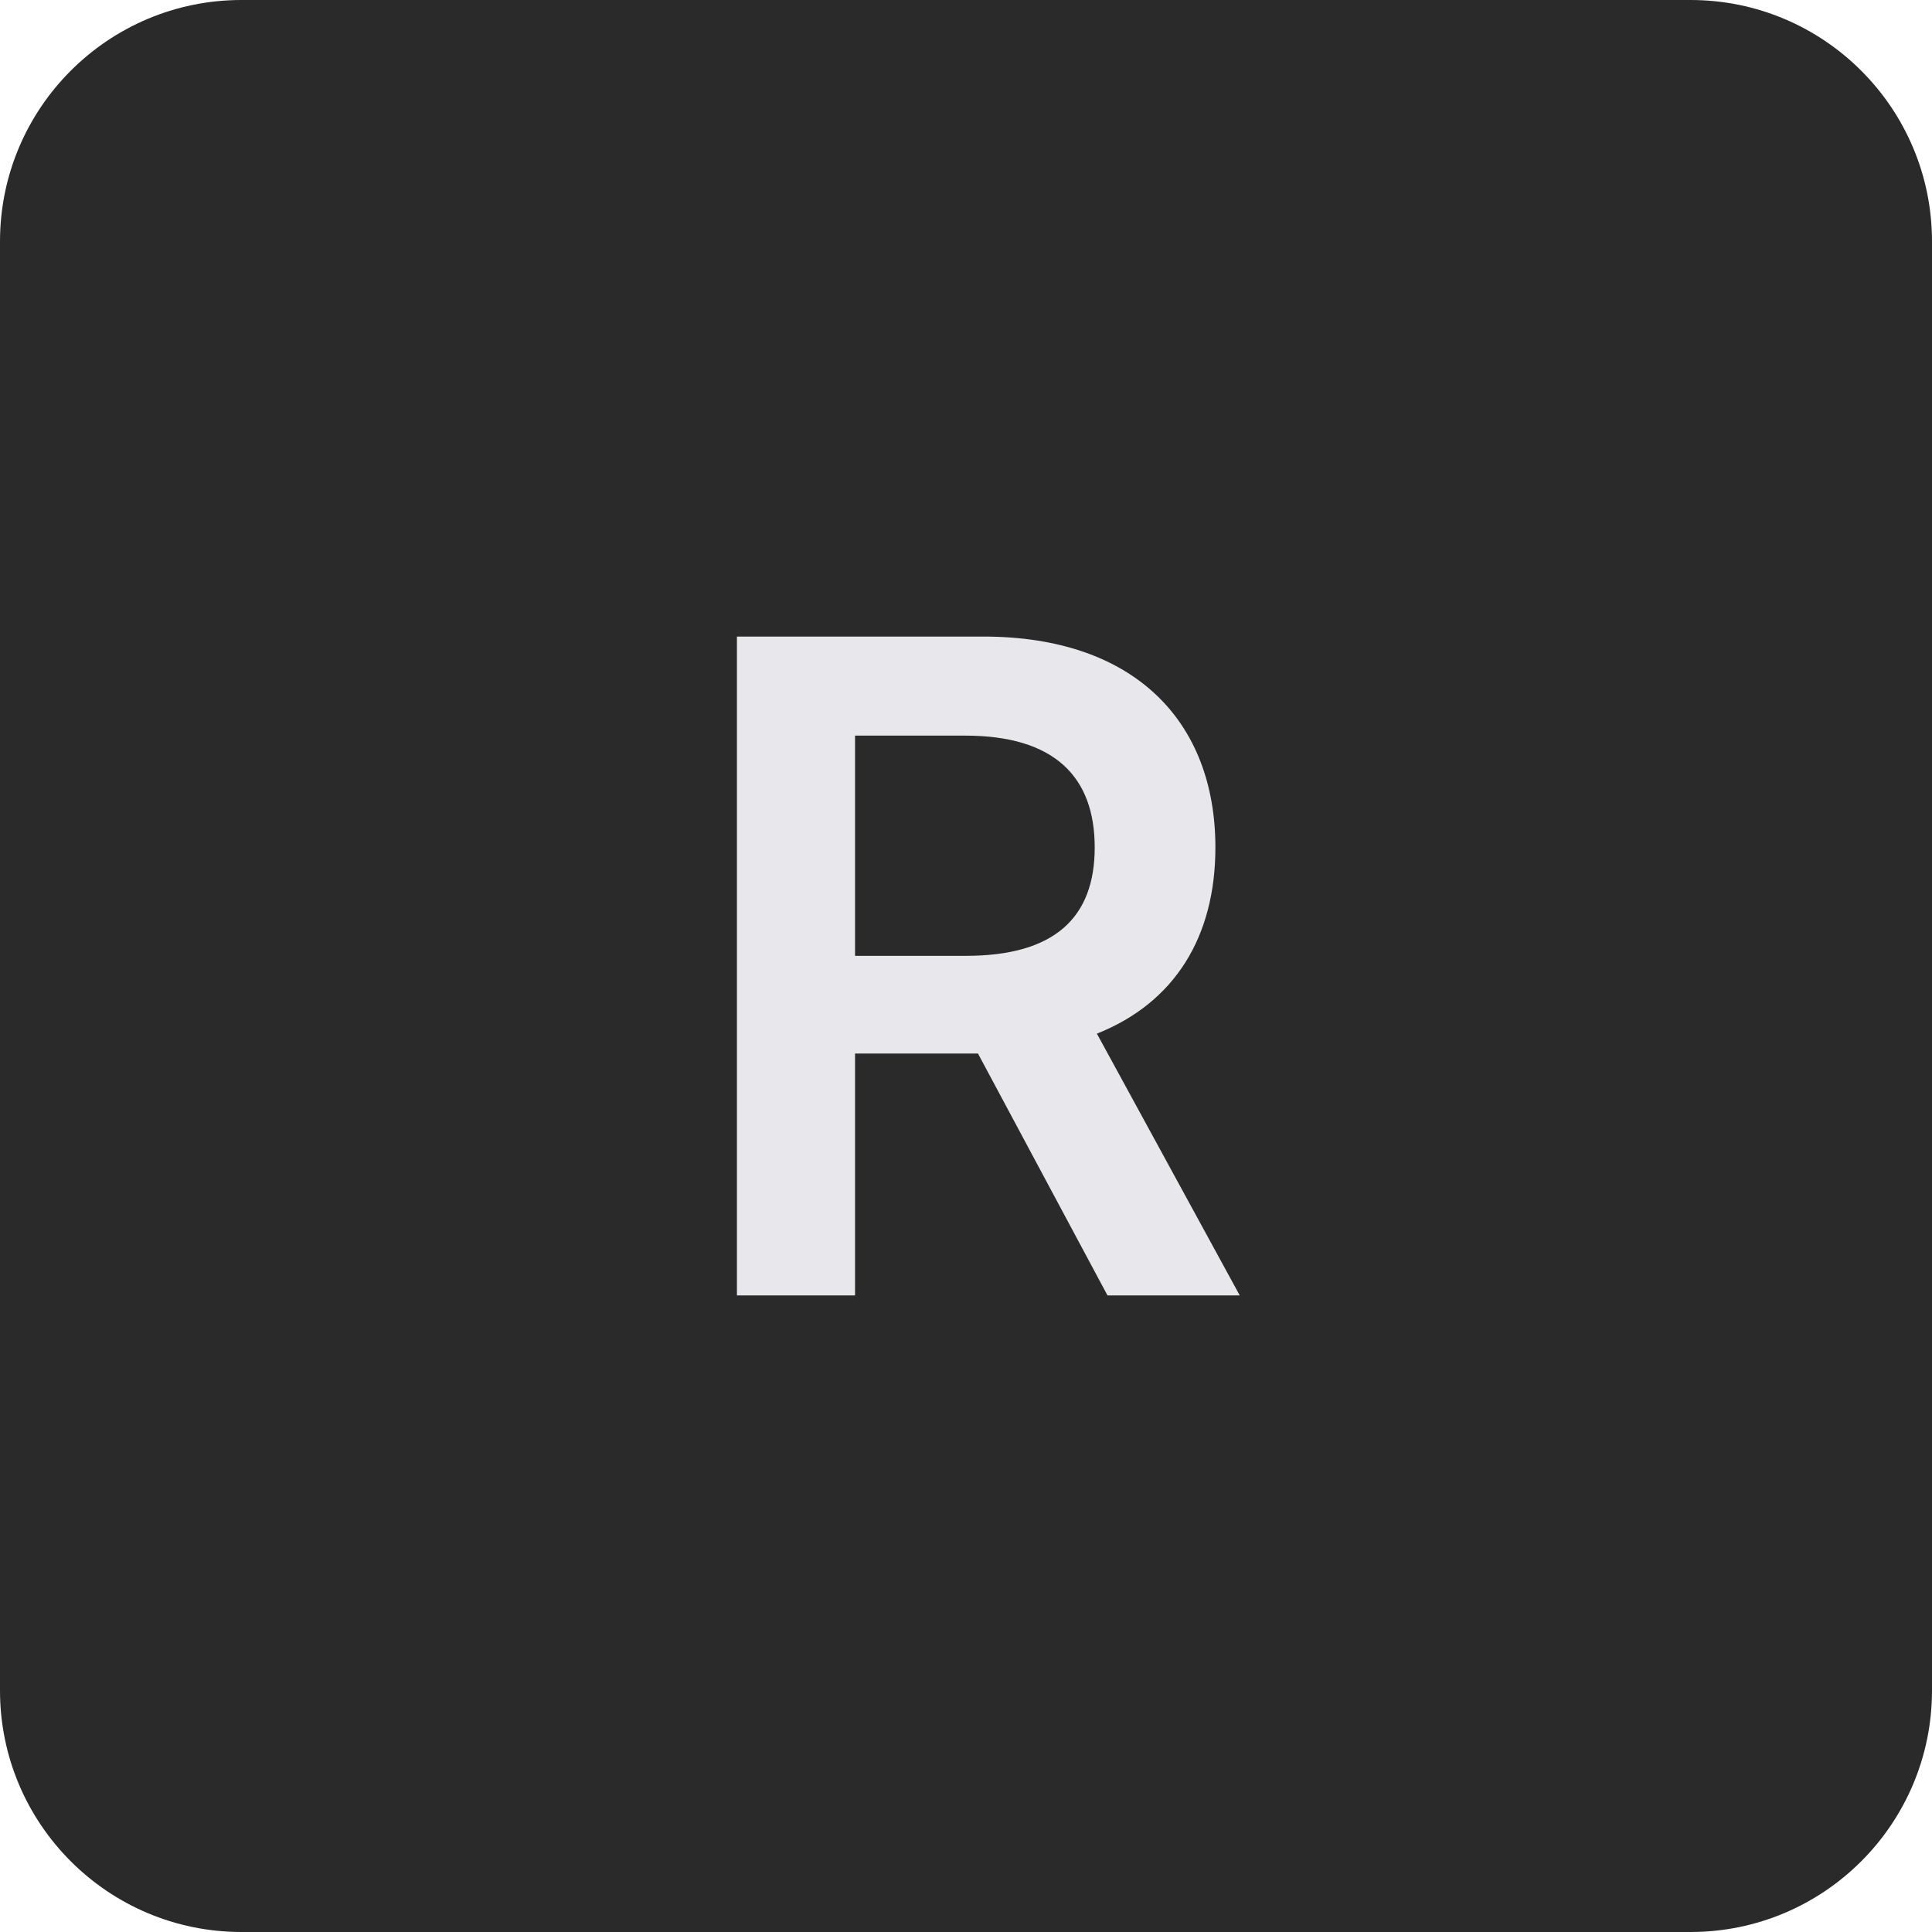
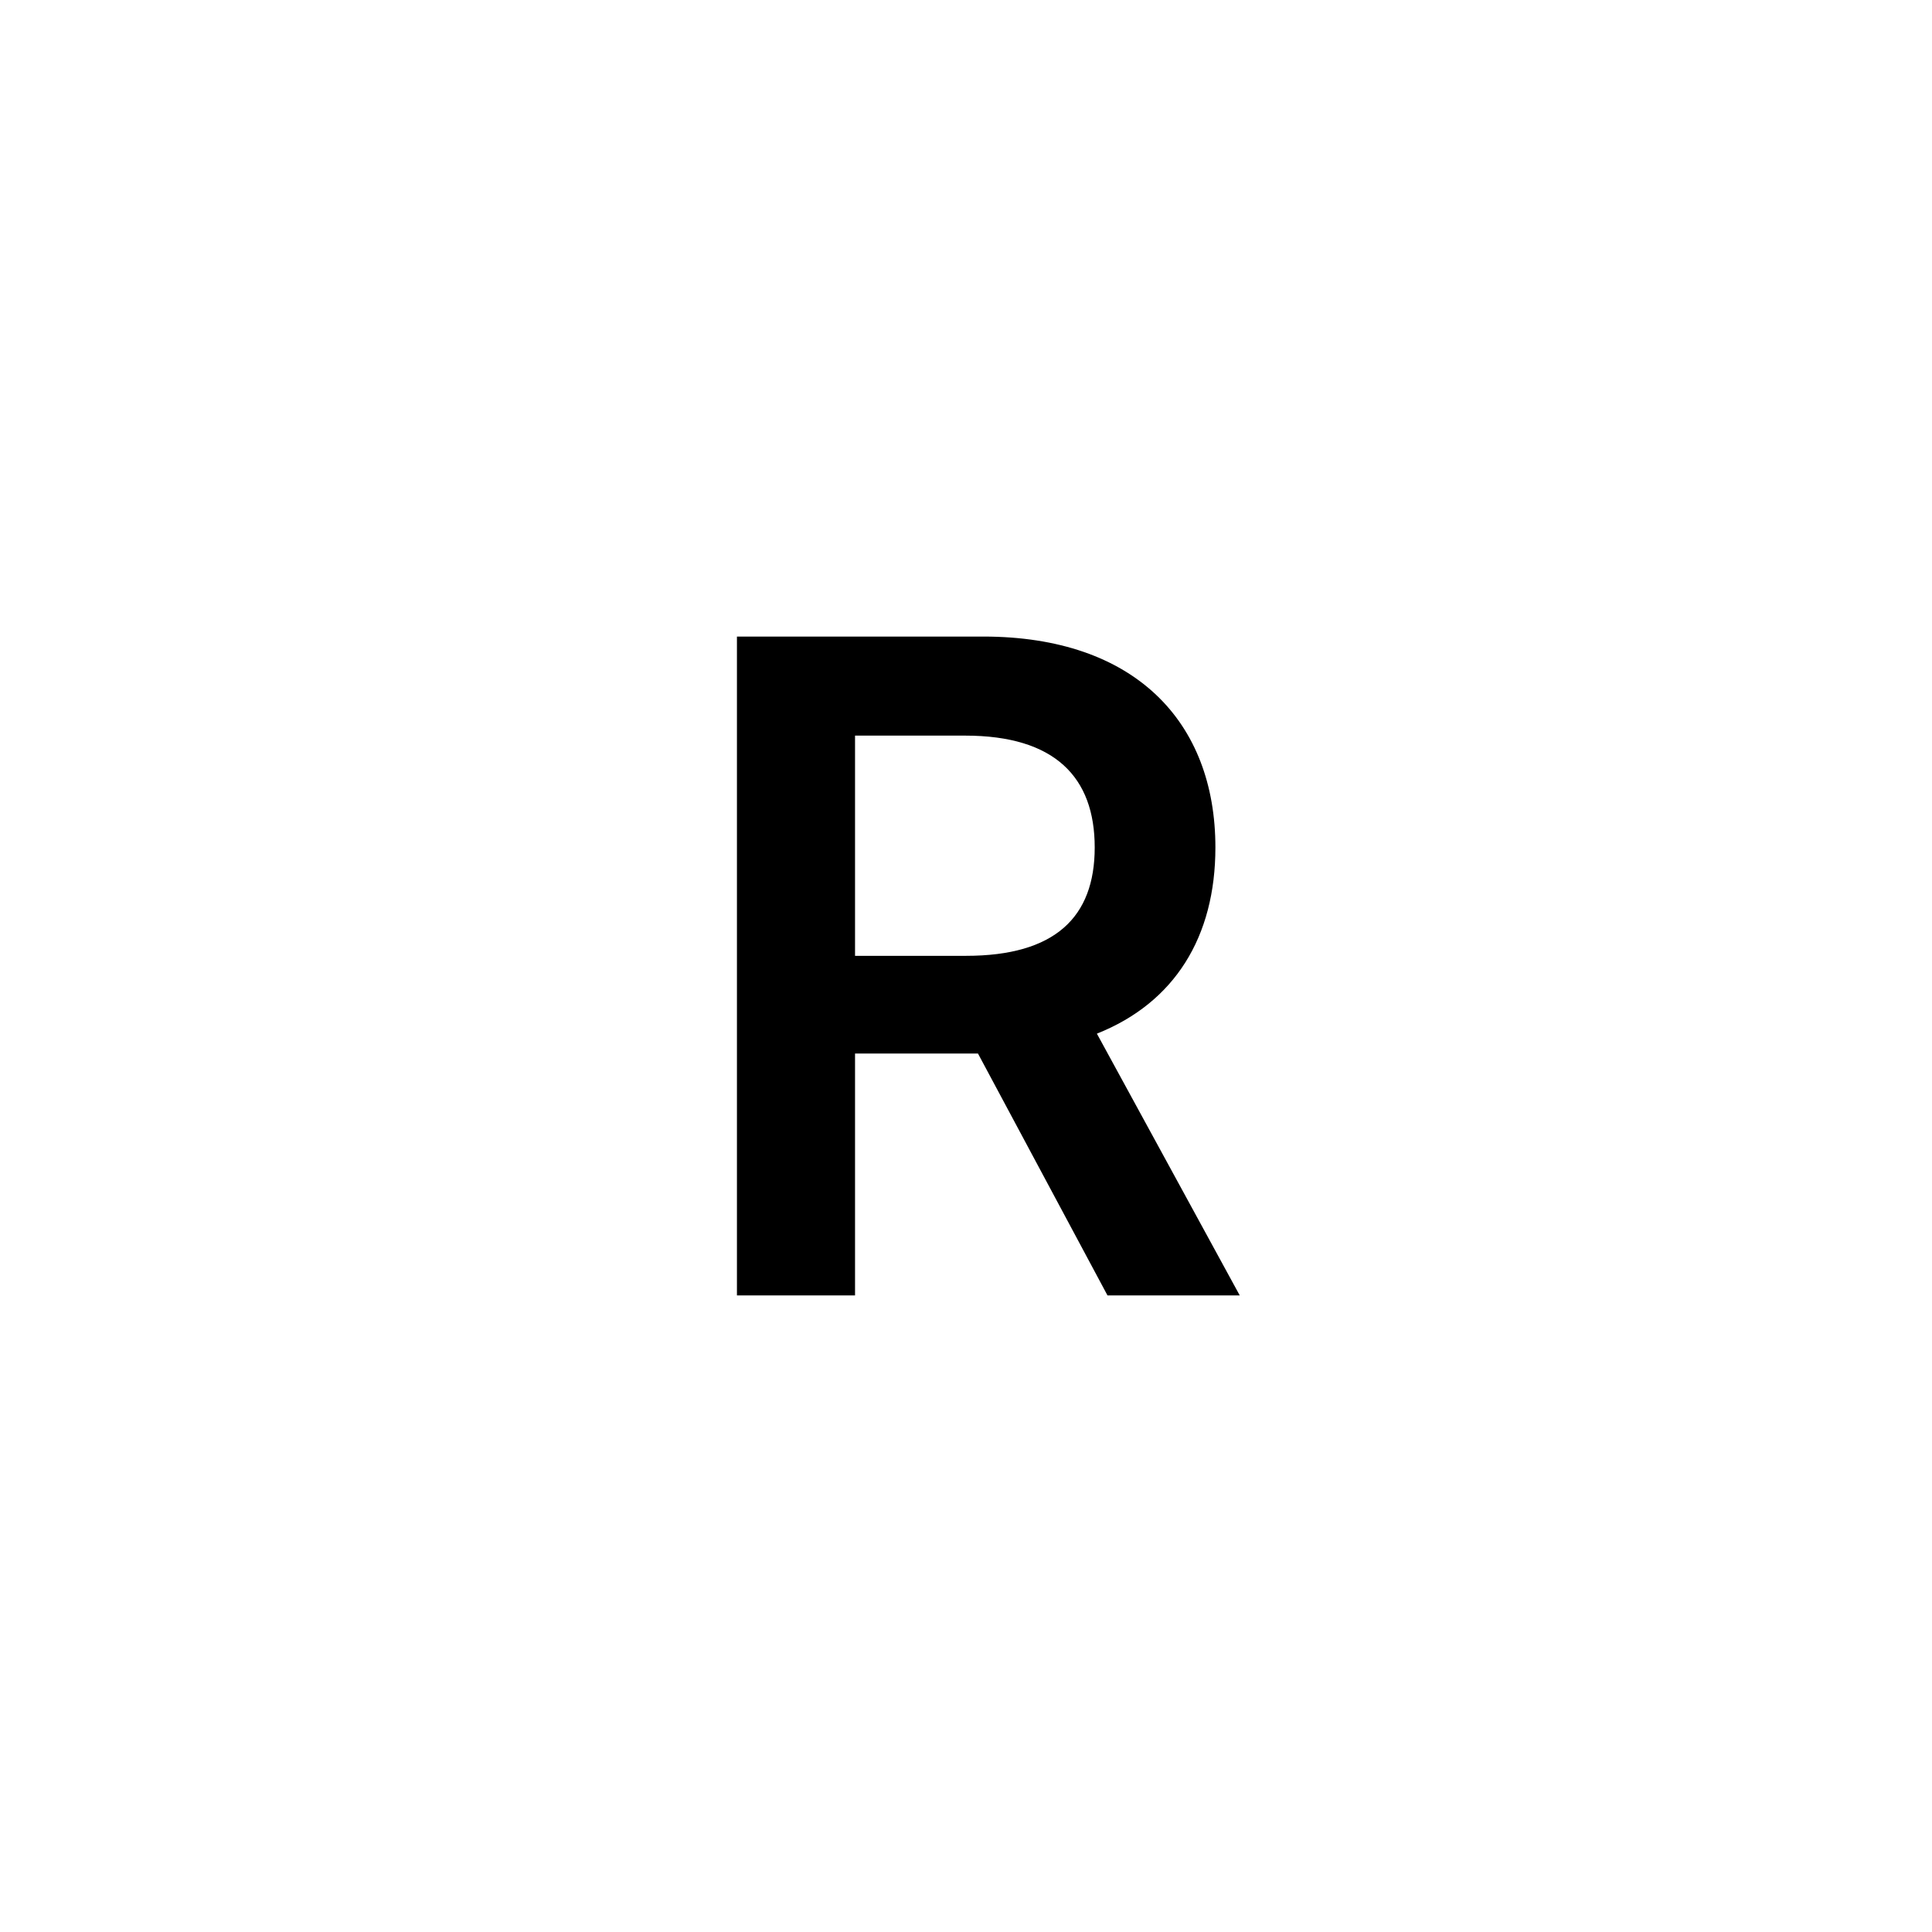
<svg xmlns="http://www.w3.org/2000/svg" viewBox="0 0 512 512" width="512" height="512">
-   <rect fill="#2A2A2A" width="512" height="512" rx="64" />
-   <text x="256" y="256" text-anchor="middle" dominant-baseline="central" font-family="system-ui,-apple-system,sans-serif" font-size="240" font-weight="600" fill="#E8E8EC">R</text>
+   <text x="256" y="256" text-anchor="middle" dominant-baseline="central" font-family="system-ui,-apple-system,sans-serif" font-size="240" font-weight="600" fill="currentColor">R</text>
</svg>
